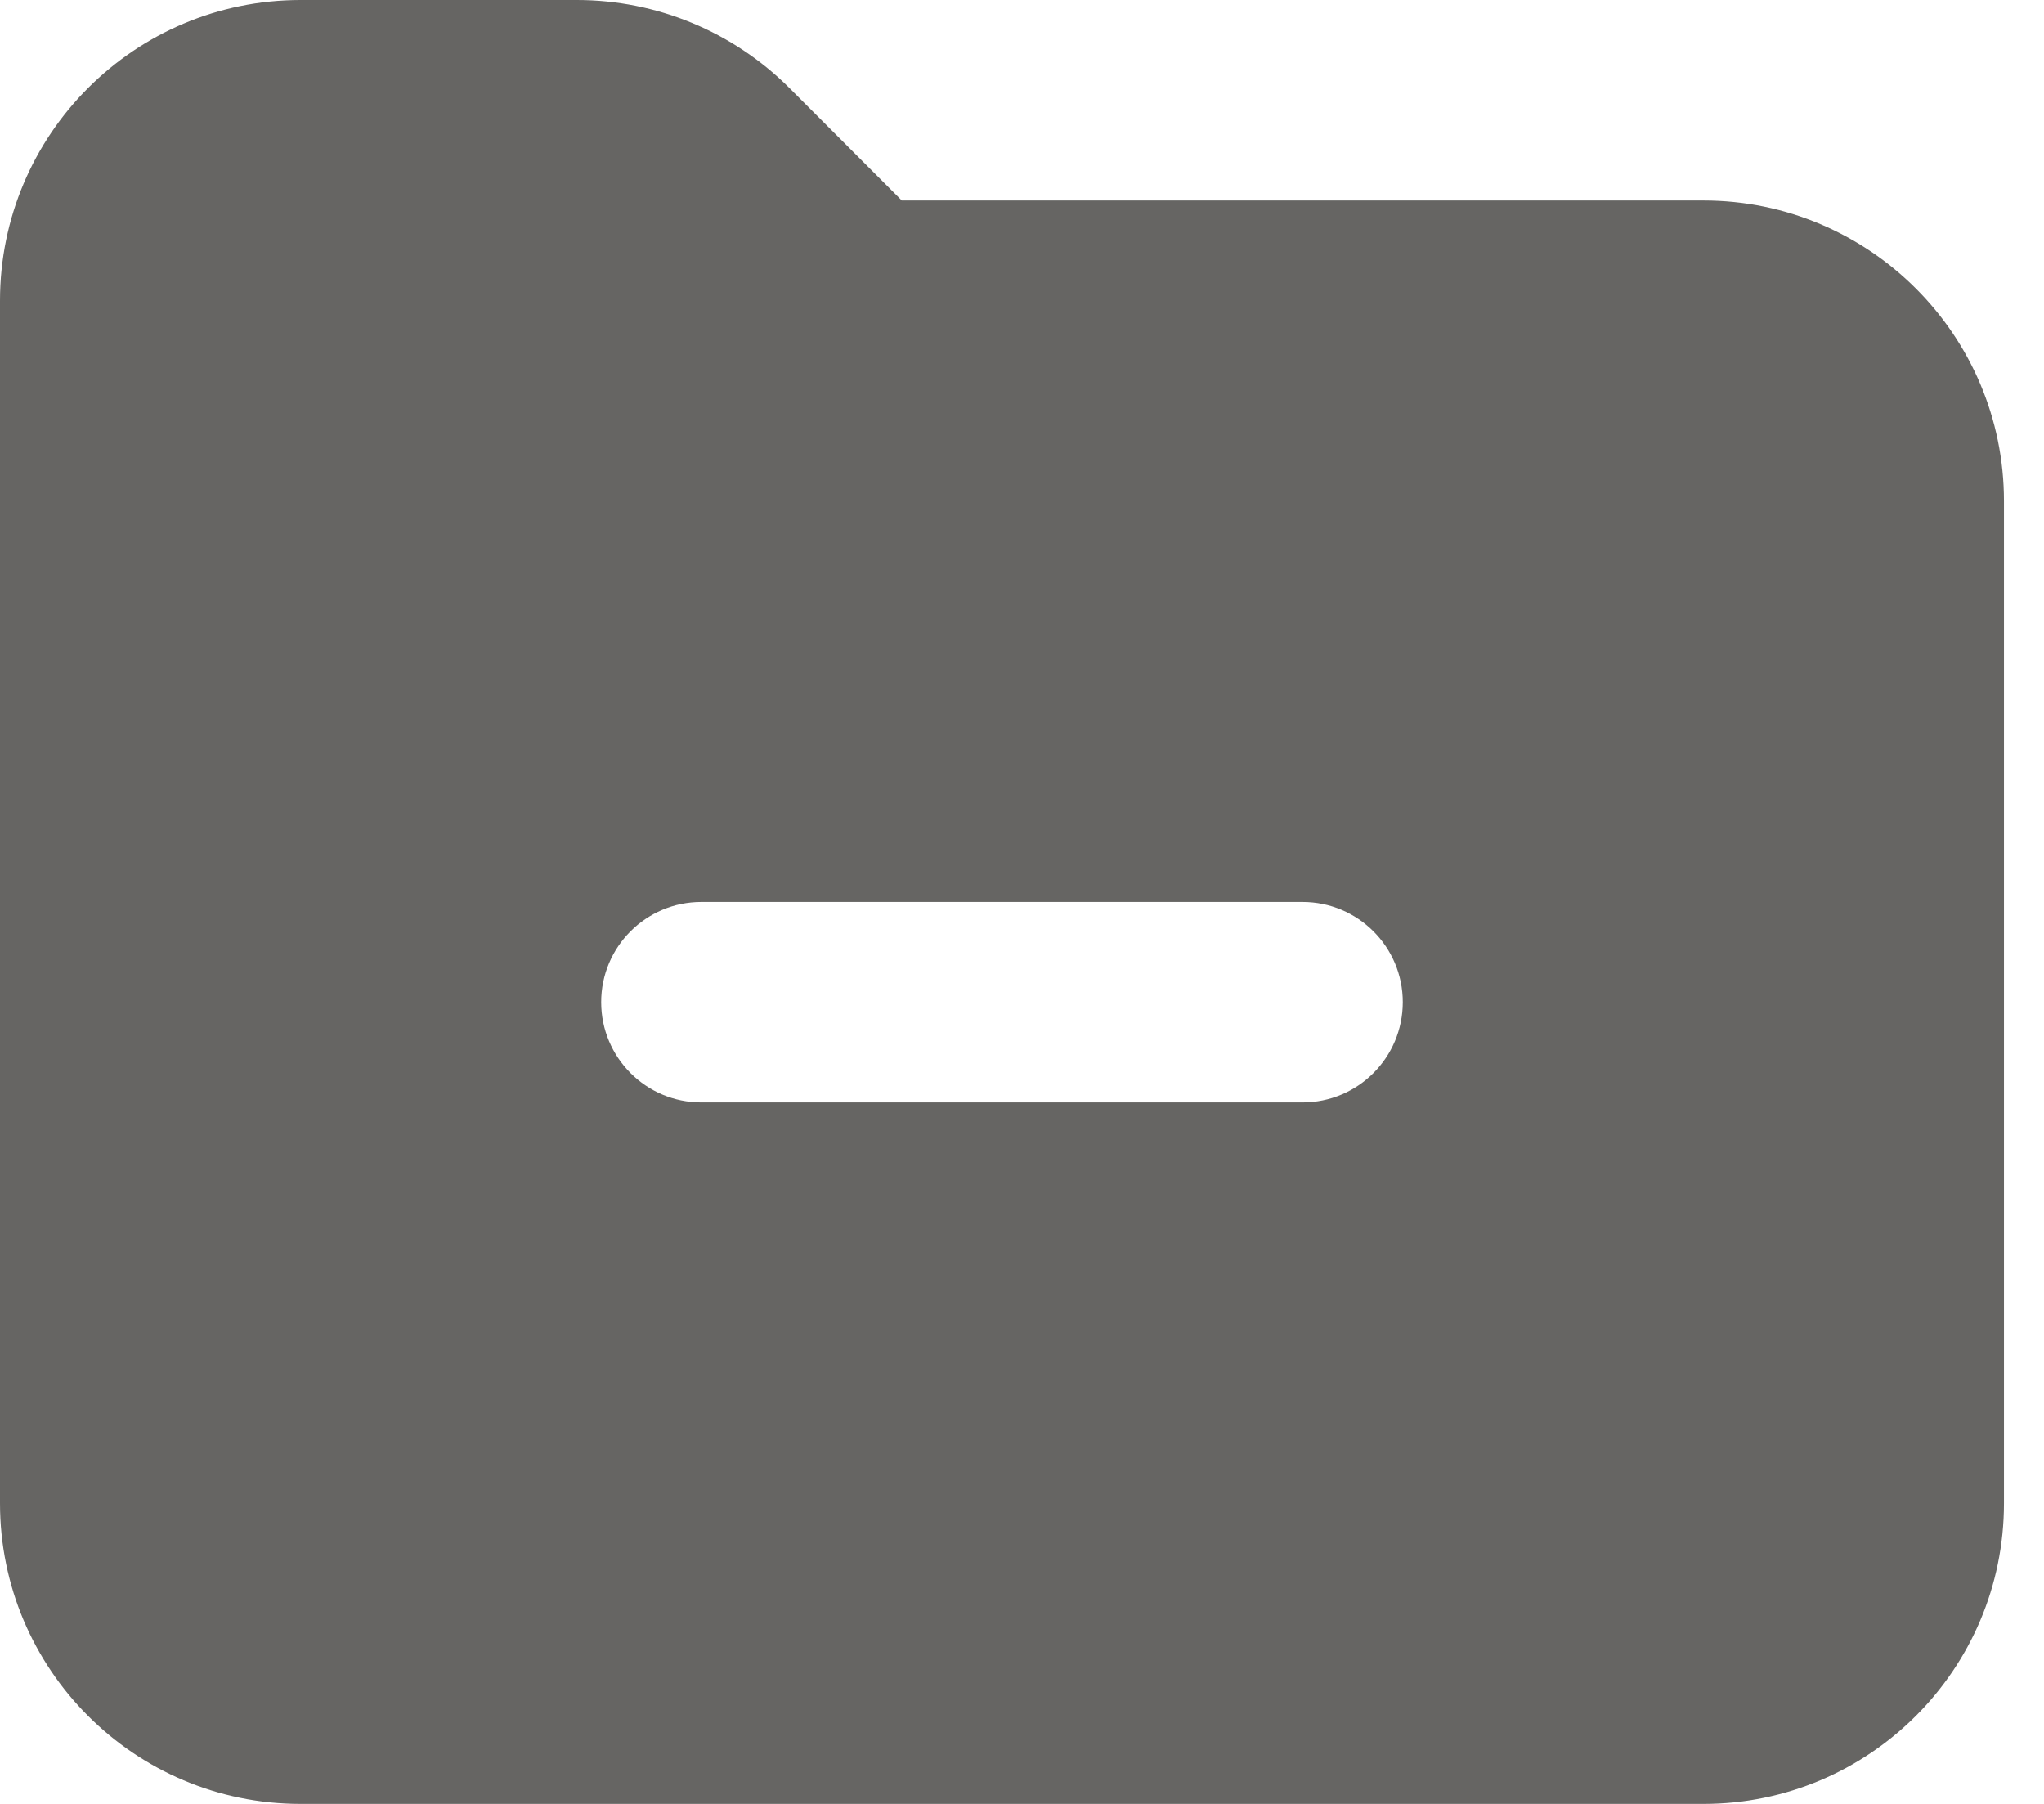
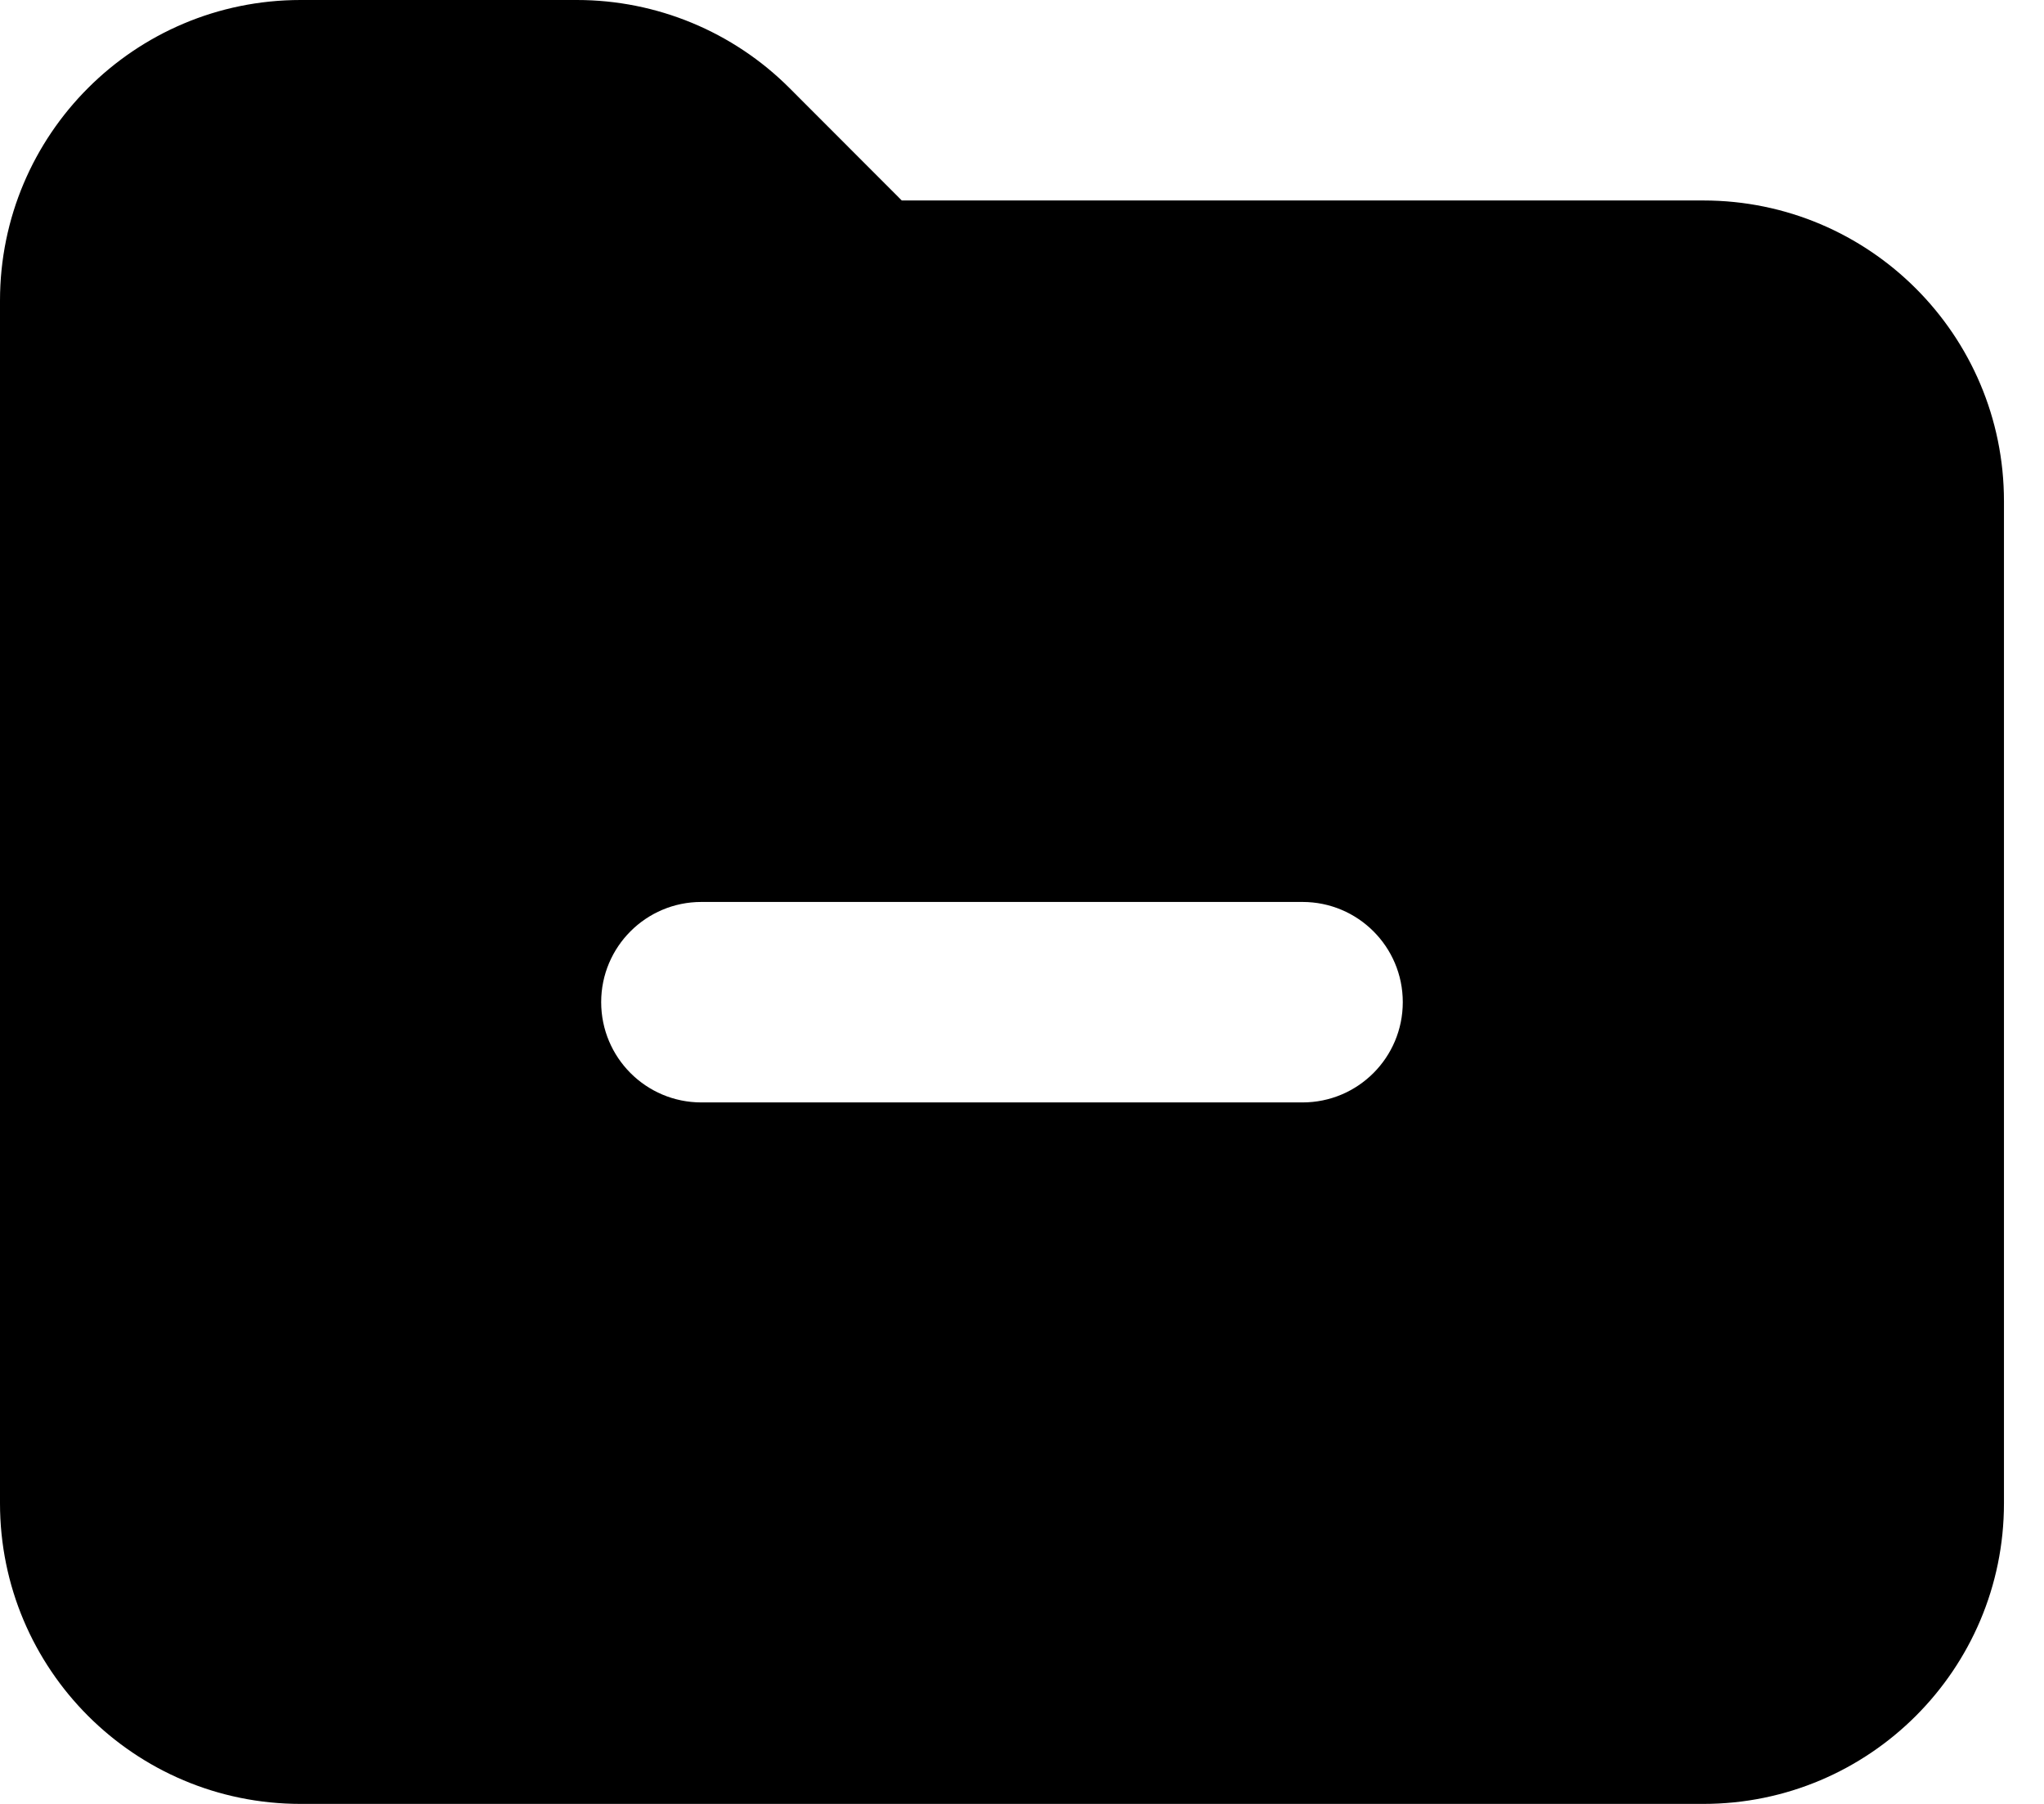
<svg xmlns="http://www.w3.org/2000/svg" width="17" height="15" viewBox="0 0 17 15" fill="none">
-   <path fill-rule="evenodd" clip-rule="evenodd" d="M16.667 12.5C16.667 13.881 15.547 15 14.167 15H2.5C1.119 15 0 13.881 0 12.5V2.5C0 1.119 1.119 0 2.5 0H4.798C5.461 0 6.097 0.263 6.566 0.732L7.5 1.667H14.167C15.547 1.667 16.667 2.786 16.667 4.167V12.5ZM10.833 7.5C11.294 7.5 11.667 7.873 11.667 8.333C11.667 8.794 11.294 9.167 10.833 9.167C7.683 9.167 8.478 9.167 5.833 9.167C5.373 9.167 5 8.794 5 8.333C5 7.873 5.373 7.5 5.833 7.5C8.478 7.5 7.683 7.5 10.833 7.5Z" fill="#666563" />
+   <path fill-rule="evenodd" clip-rule="evenodd" d="M16.667 12.5C16.667 13.881 15.547 15 14.167 15H2.5C1.119 15 0 13.881 0 12.5V2.5C0 1.119 1.119 0 2.5 0H4.798C5.461 0 6.097 0.263 6.566 0.732L7.5 1.667H14.167C15.547 1.667 16.667 2.786 16.667 4.167V12.5ZM10.833 7.5C11.294 7.5 11.667 7.873 11.667 8.333C11.667 8.794 11.294 9.167 10.833 9.167C7.683 9.167 8.478 9.167 5.833 9.167C5.373 9.167 5 8.794 5 8.333C5 7.873 5.373 7.5 5.833 7.5C8.478 7.5 7.683 7.5 10.833 7.5Z" fill="currentColor" />
</svg>
